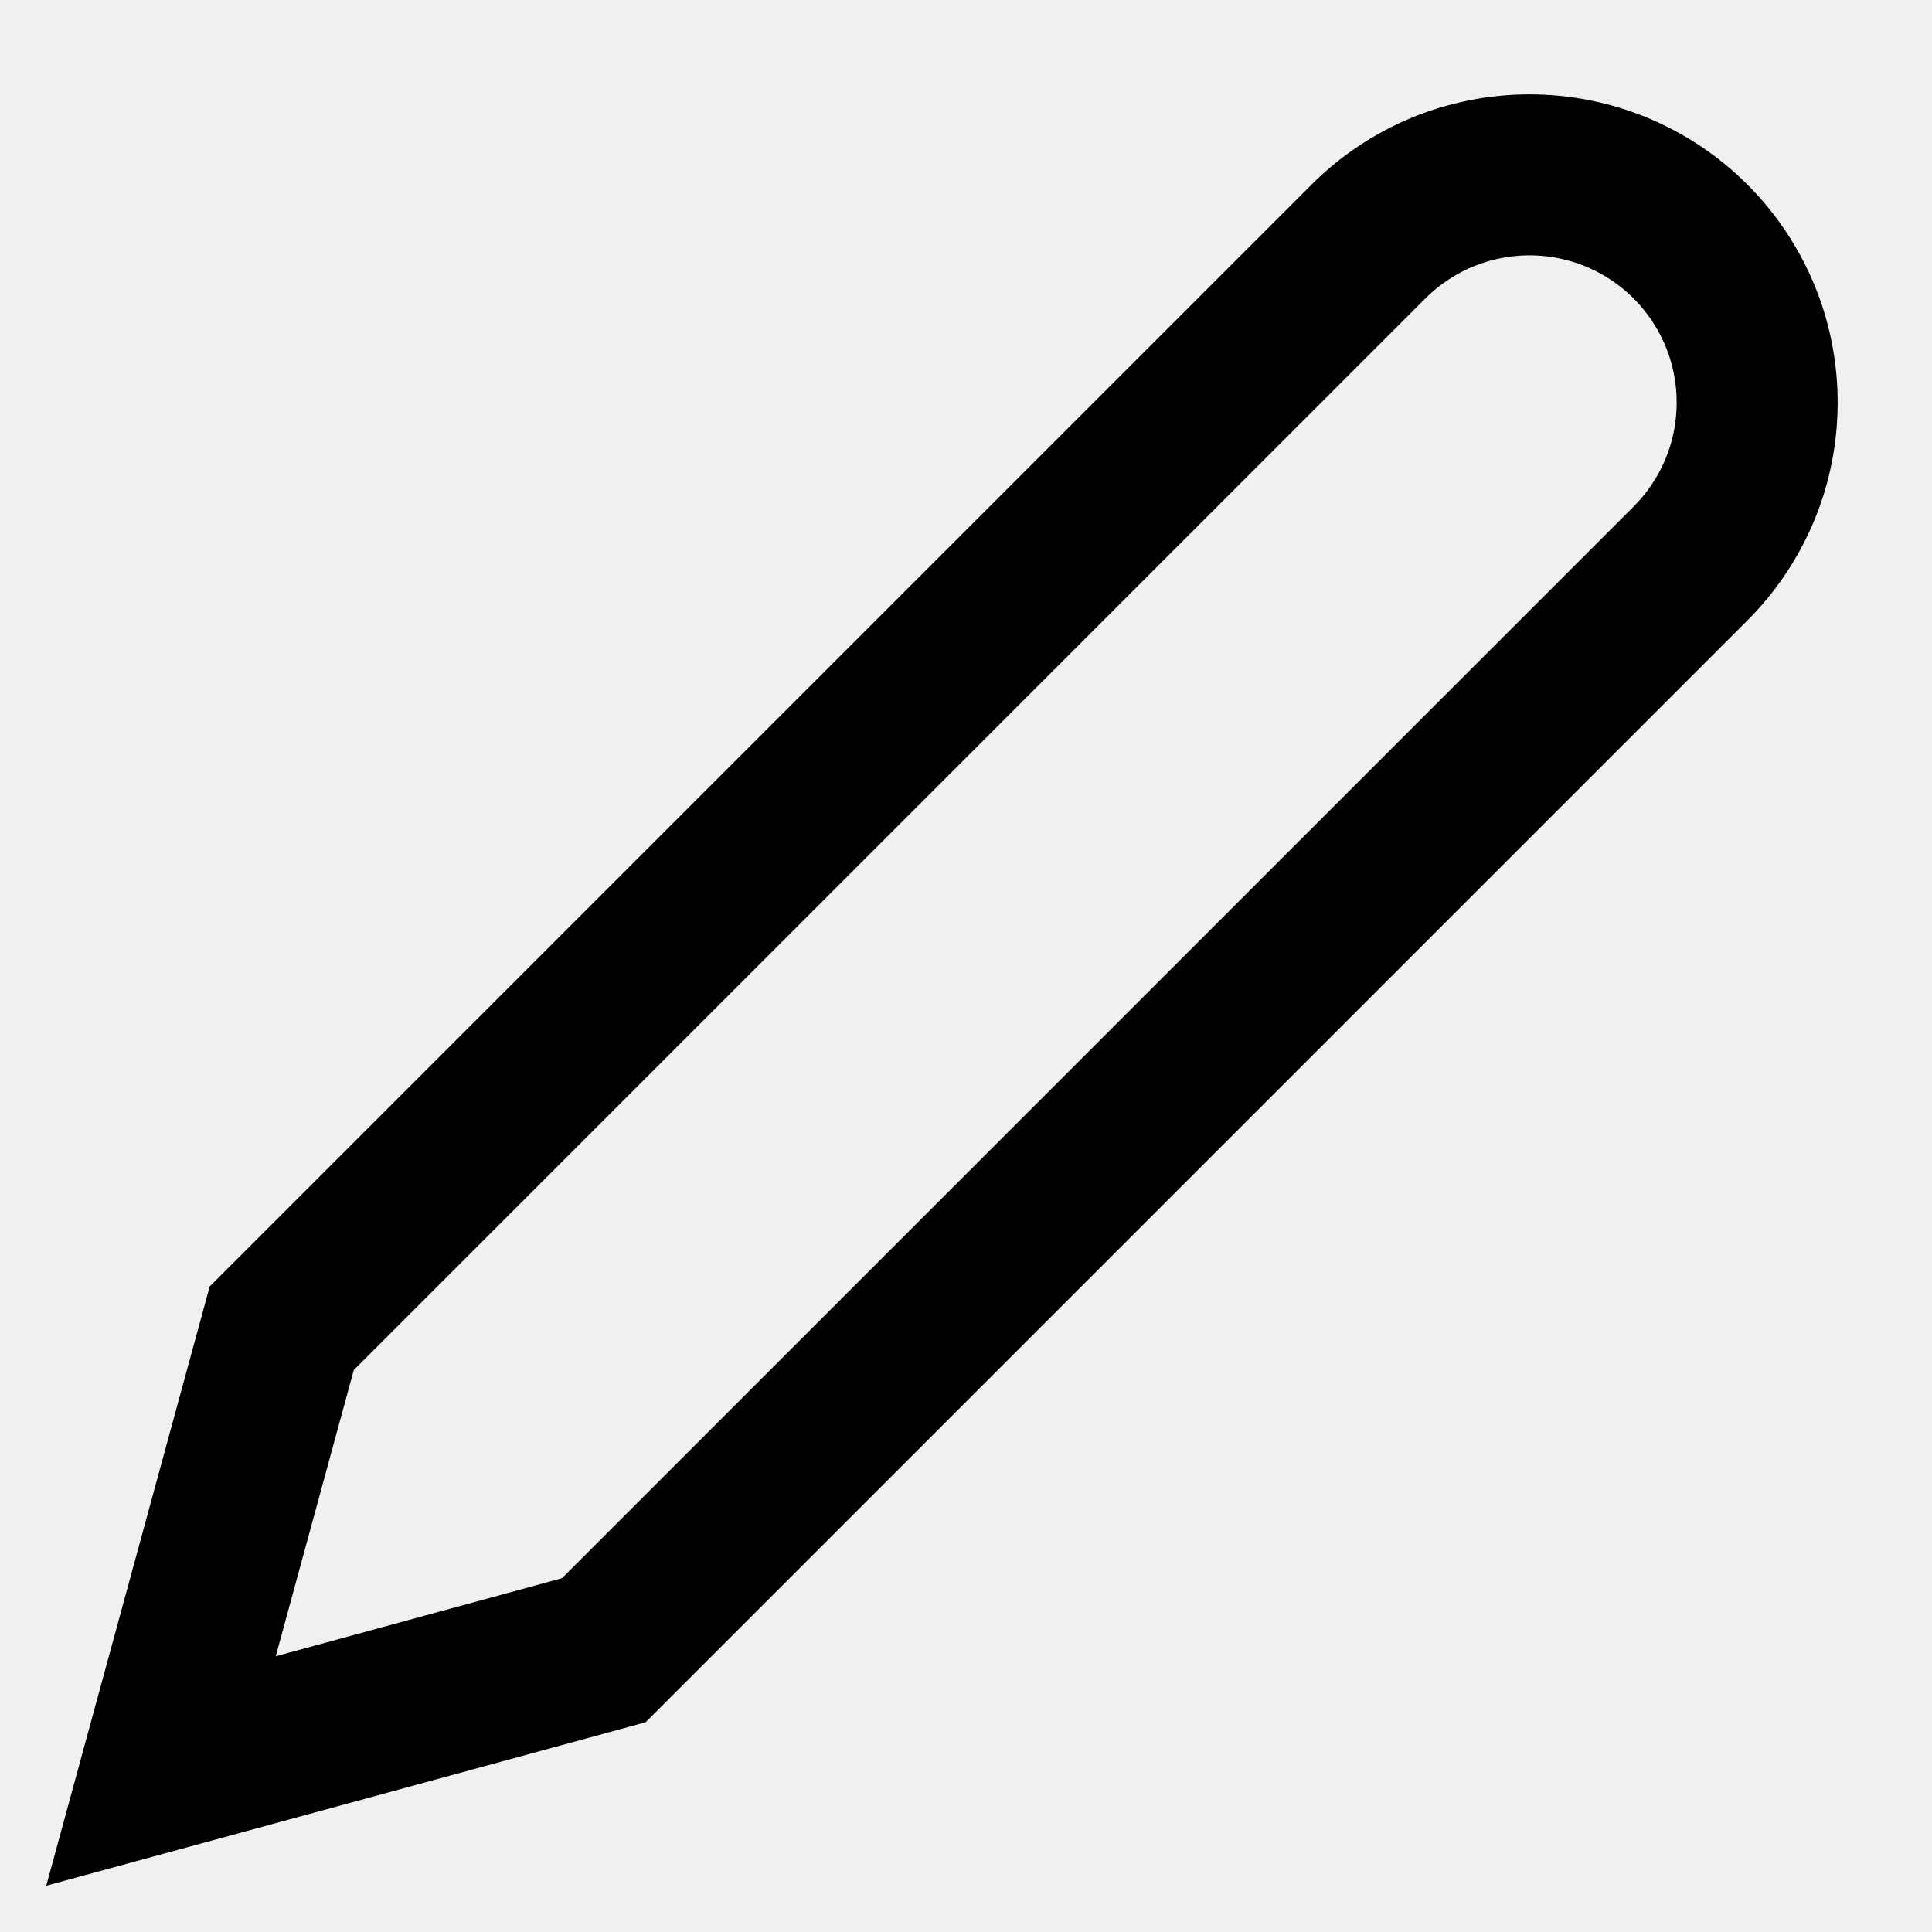
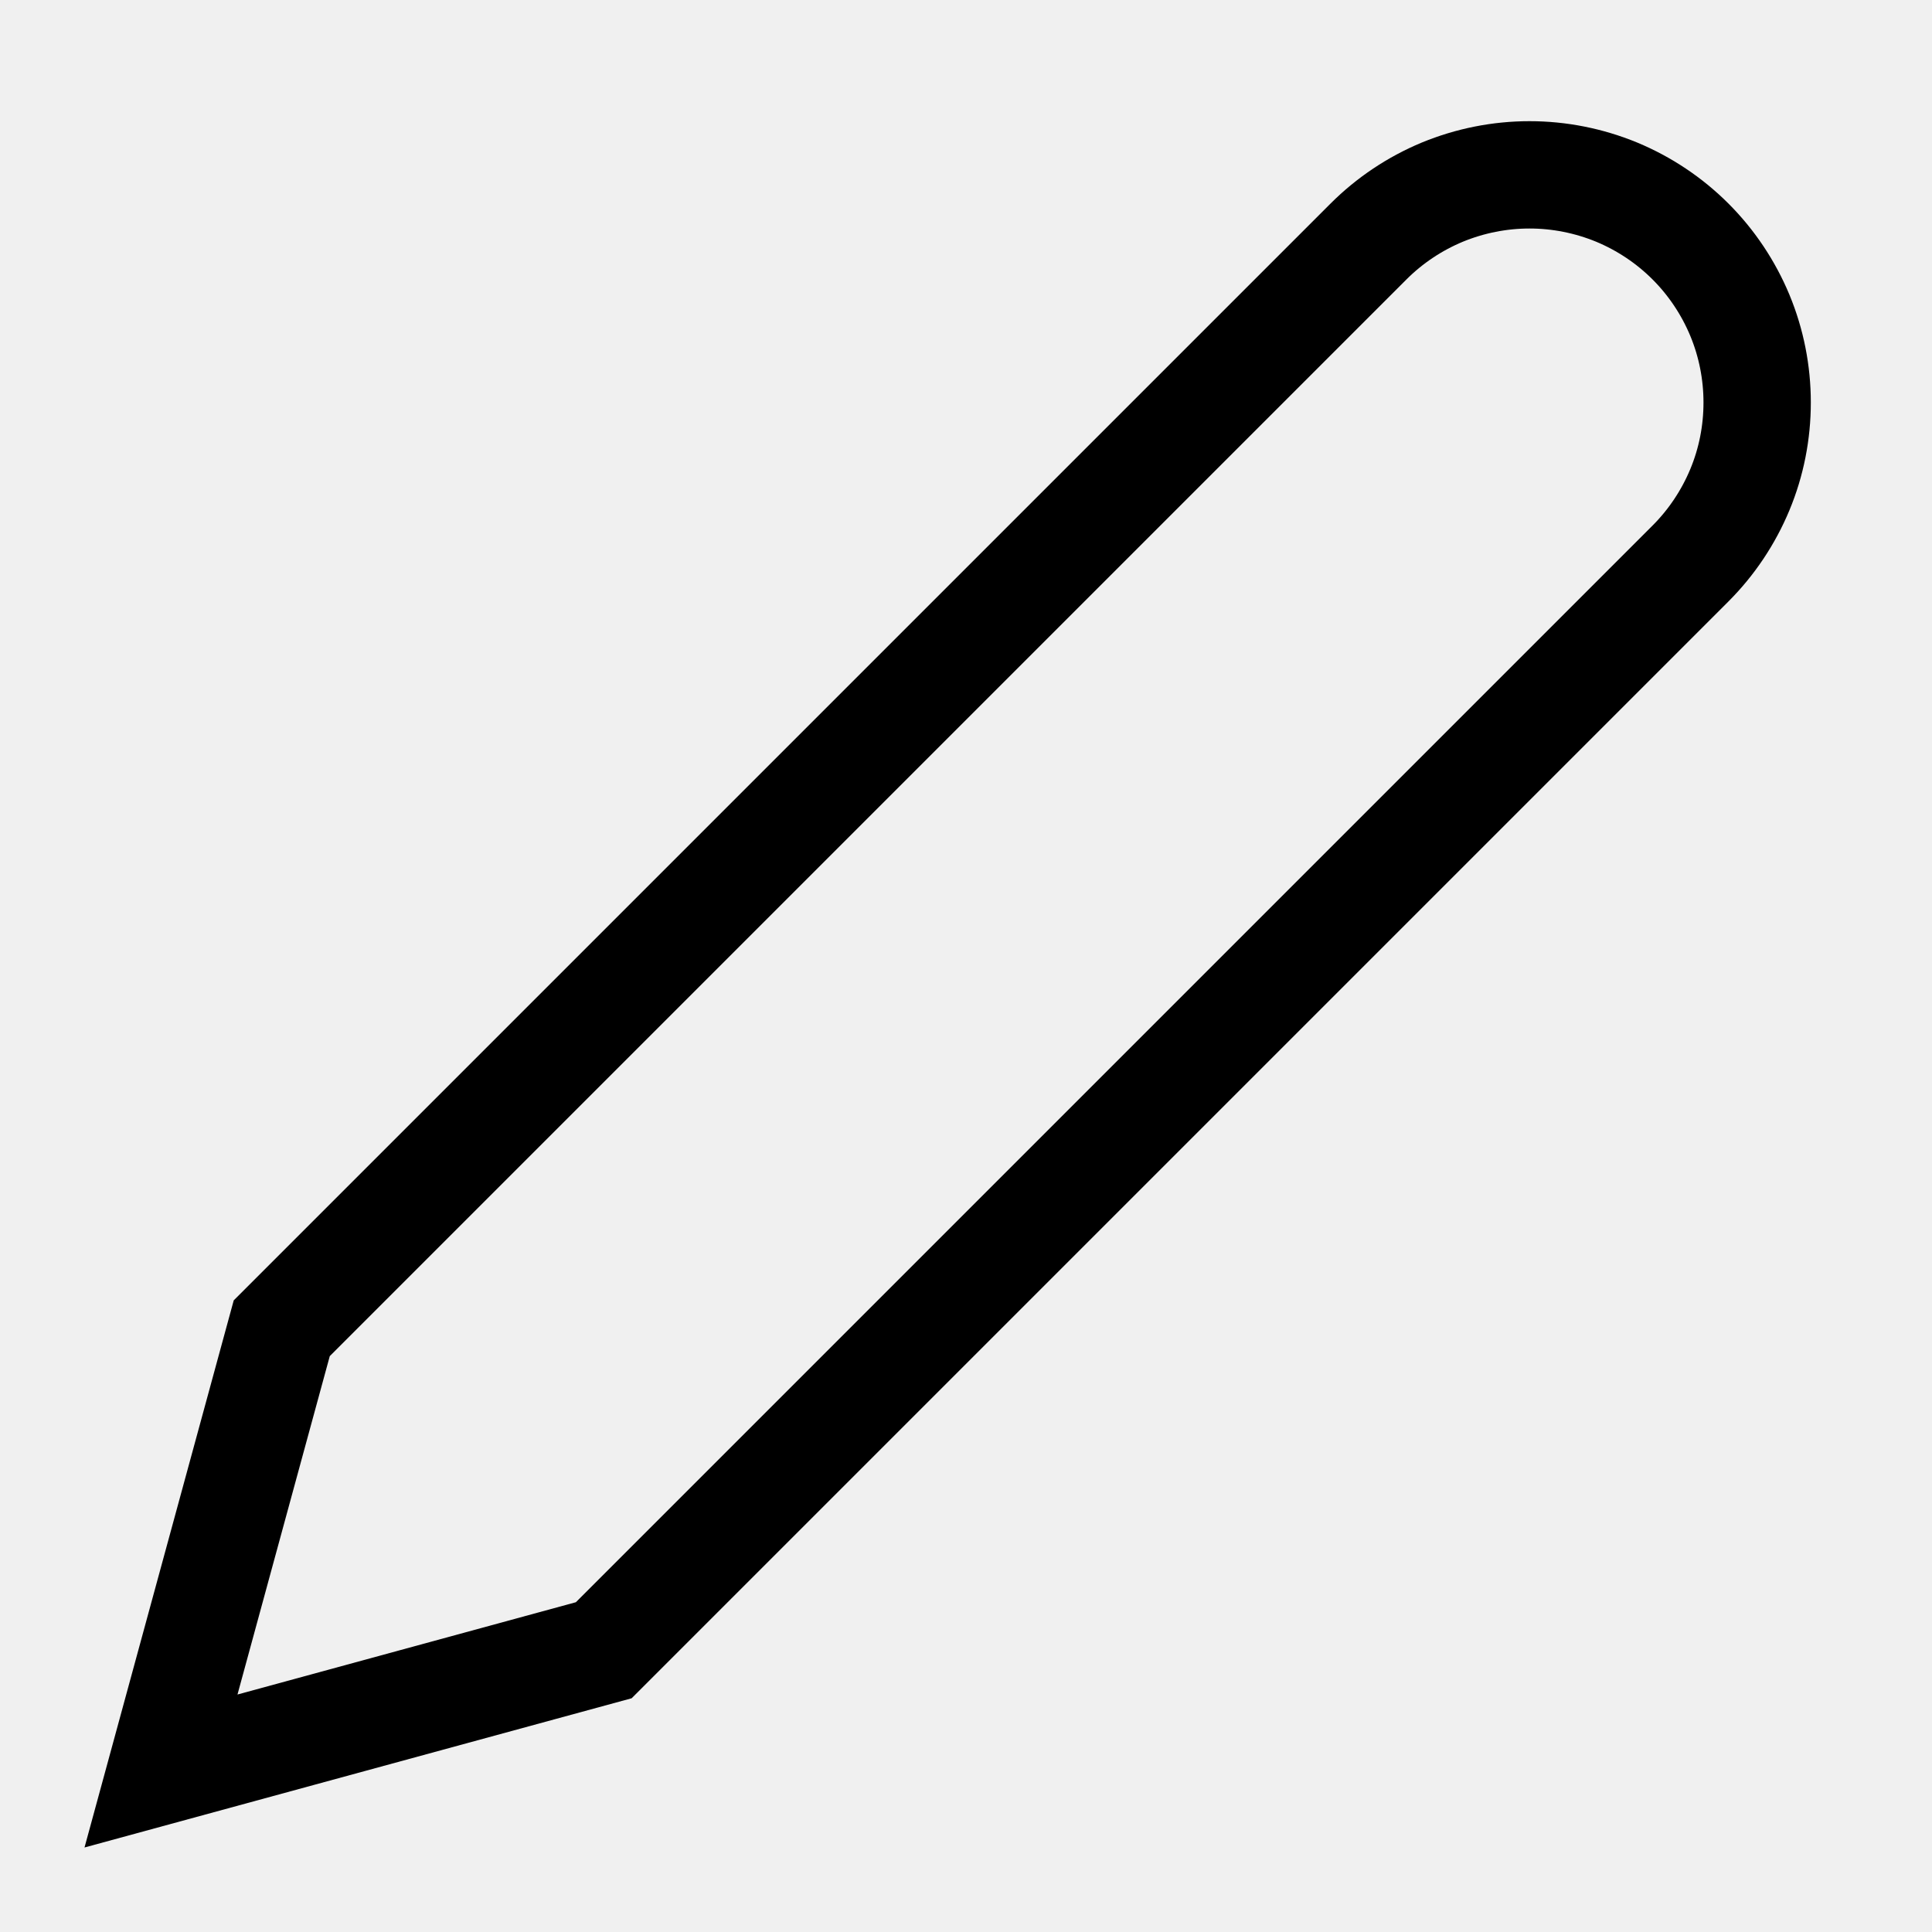
<svg xmlns="http://www.w3.org/2000/svg" width="18" height="18" viewBox="0 0 18 18" fill="none">
  <g clip-path="url(#clip0_1210_168)">
-     <path d="M12.75 2.25C12.947 2.053 13.181 1.897 13.438 1.79C13.696 1.684 13.971 1.629 14.25 1.629C14.529 1.629 14.804 1.684 15.062 1.79C15.319 1.897 15.553 2.053 15.75 2.25C15.947 2.447 16.103 2.681 16.21 2.938C16.317 3.196 16.371 3.472 16.371 3.75C16.371 4.029 16.317 4.305 16.21 4.562C16.103 4.819 15.947 5.053 15.75 5.25L5.625 15.375L1.5 16.5L2.625 12.375L12.75 2.25Z" stroke="black" stroke-width="1.5" stroke-linecap="round" strokeLinejoin="round" />
+     <path d="M12.75 2.25C12.947 2.053 13.181 1.897 13.438 1.79C13.696 1.684 13.971 1.629 14.25 1.629C14.529 1.629 14.804 1.684 15.062 1.79C15.319 1.897 15.553 2.053 15.75 2.25C15.947 2.447 16.103 2.681 16.21 2.938C16.317 3.196 16.371 3.472 16.371 3.75C16.371 4.029 16.317 4.305 16.21 4.562C16.103 4.819 15.947 5.053 15.75 5.25L5.625 15.375L1.5 16.5L2.625 12.375L12.75 2.25Z" stroke="black" strokeWidth="1.5" strokeLinecap="round" strokeLinejoin="round" />
  </g>
  <defs>
    <clipPath id="clip0_1210_168">
      <rect width="18" height="18" fill="white" />
    </clipPath>
  </defs>
</svg>
